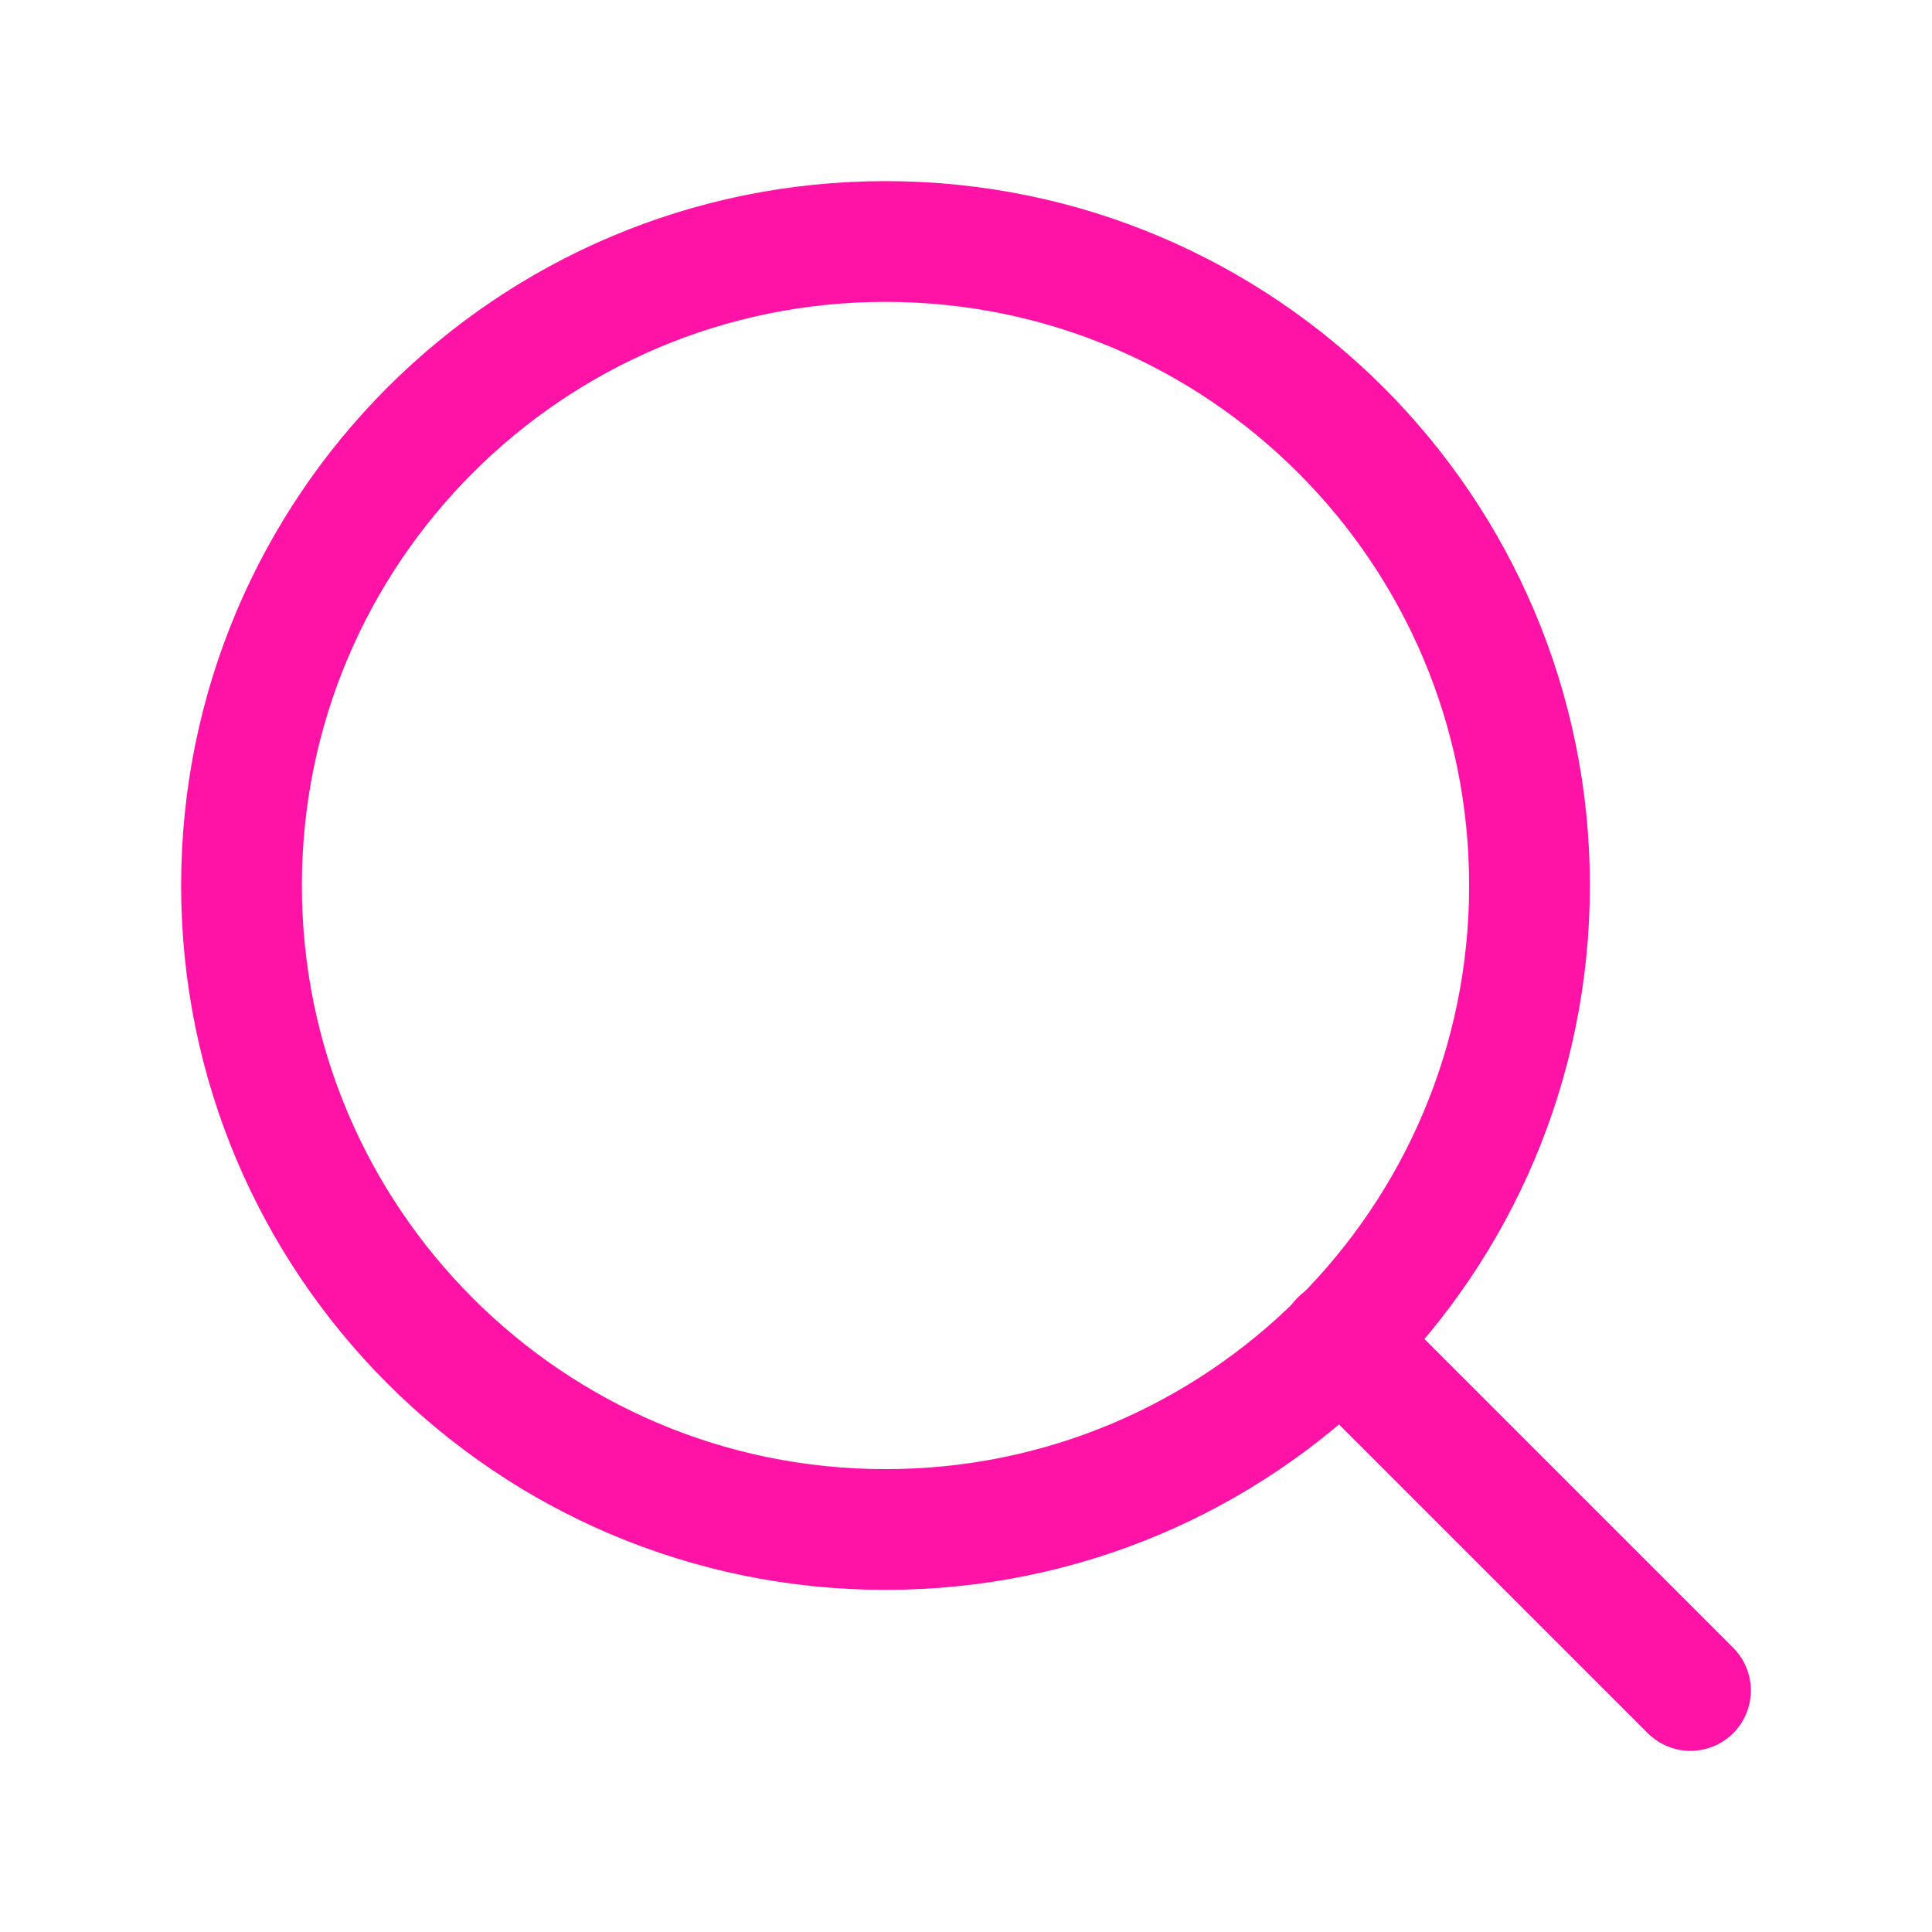
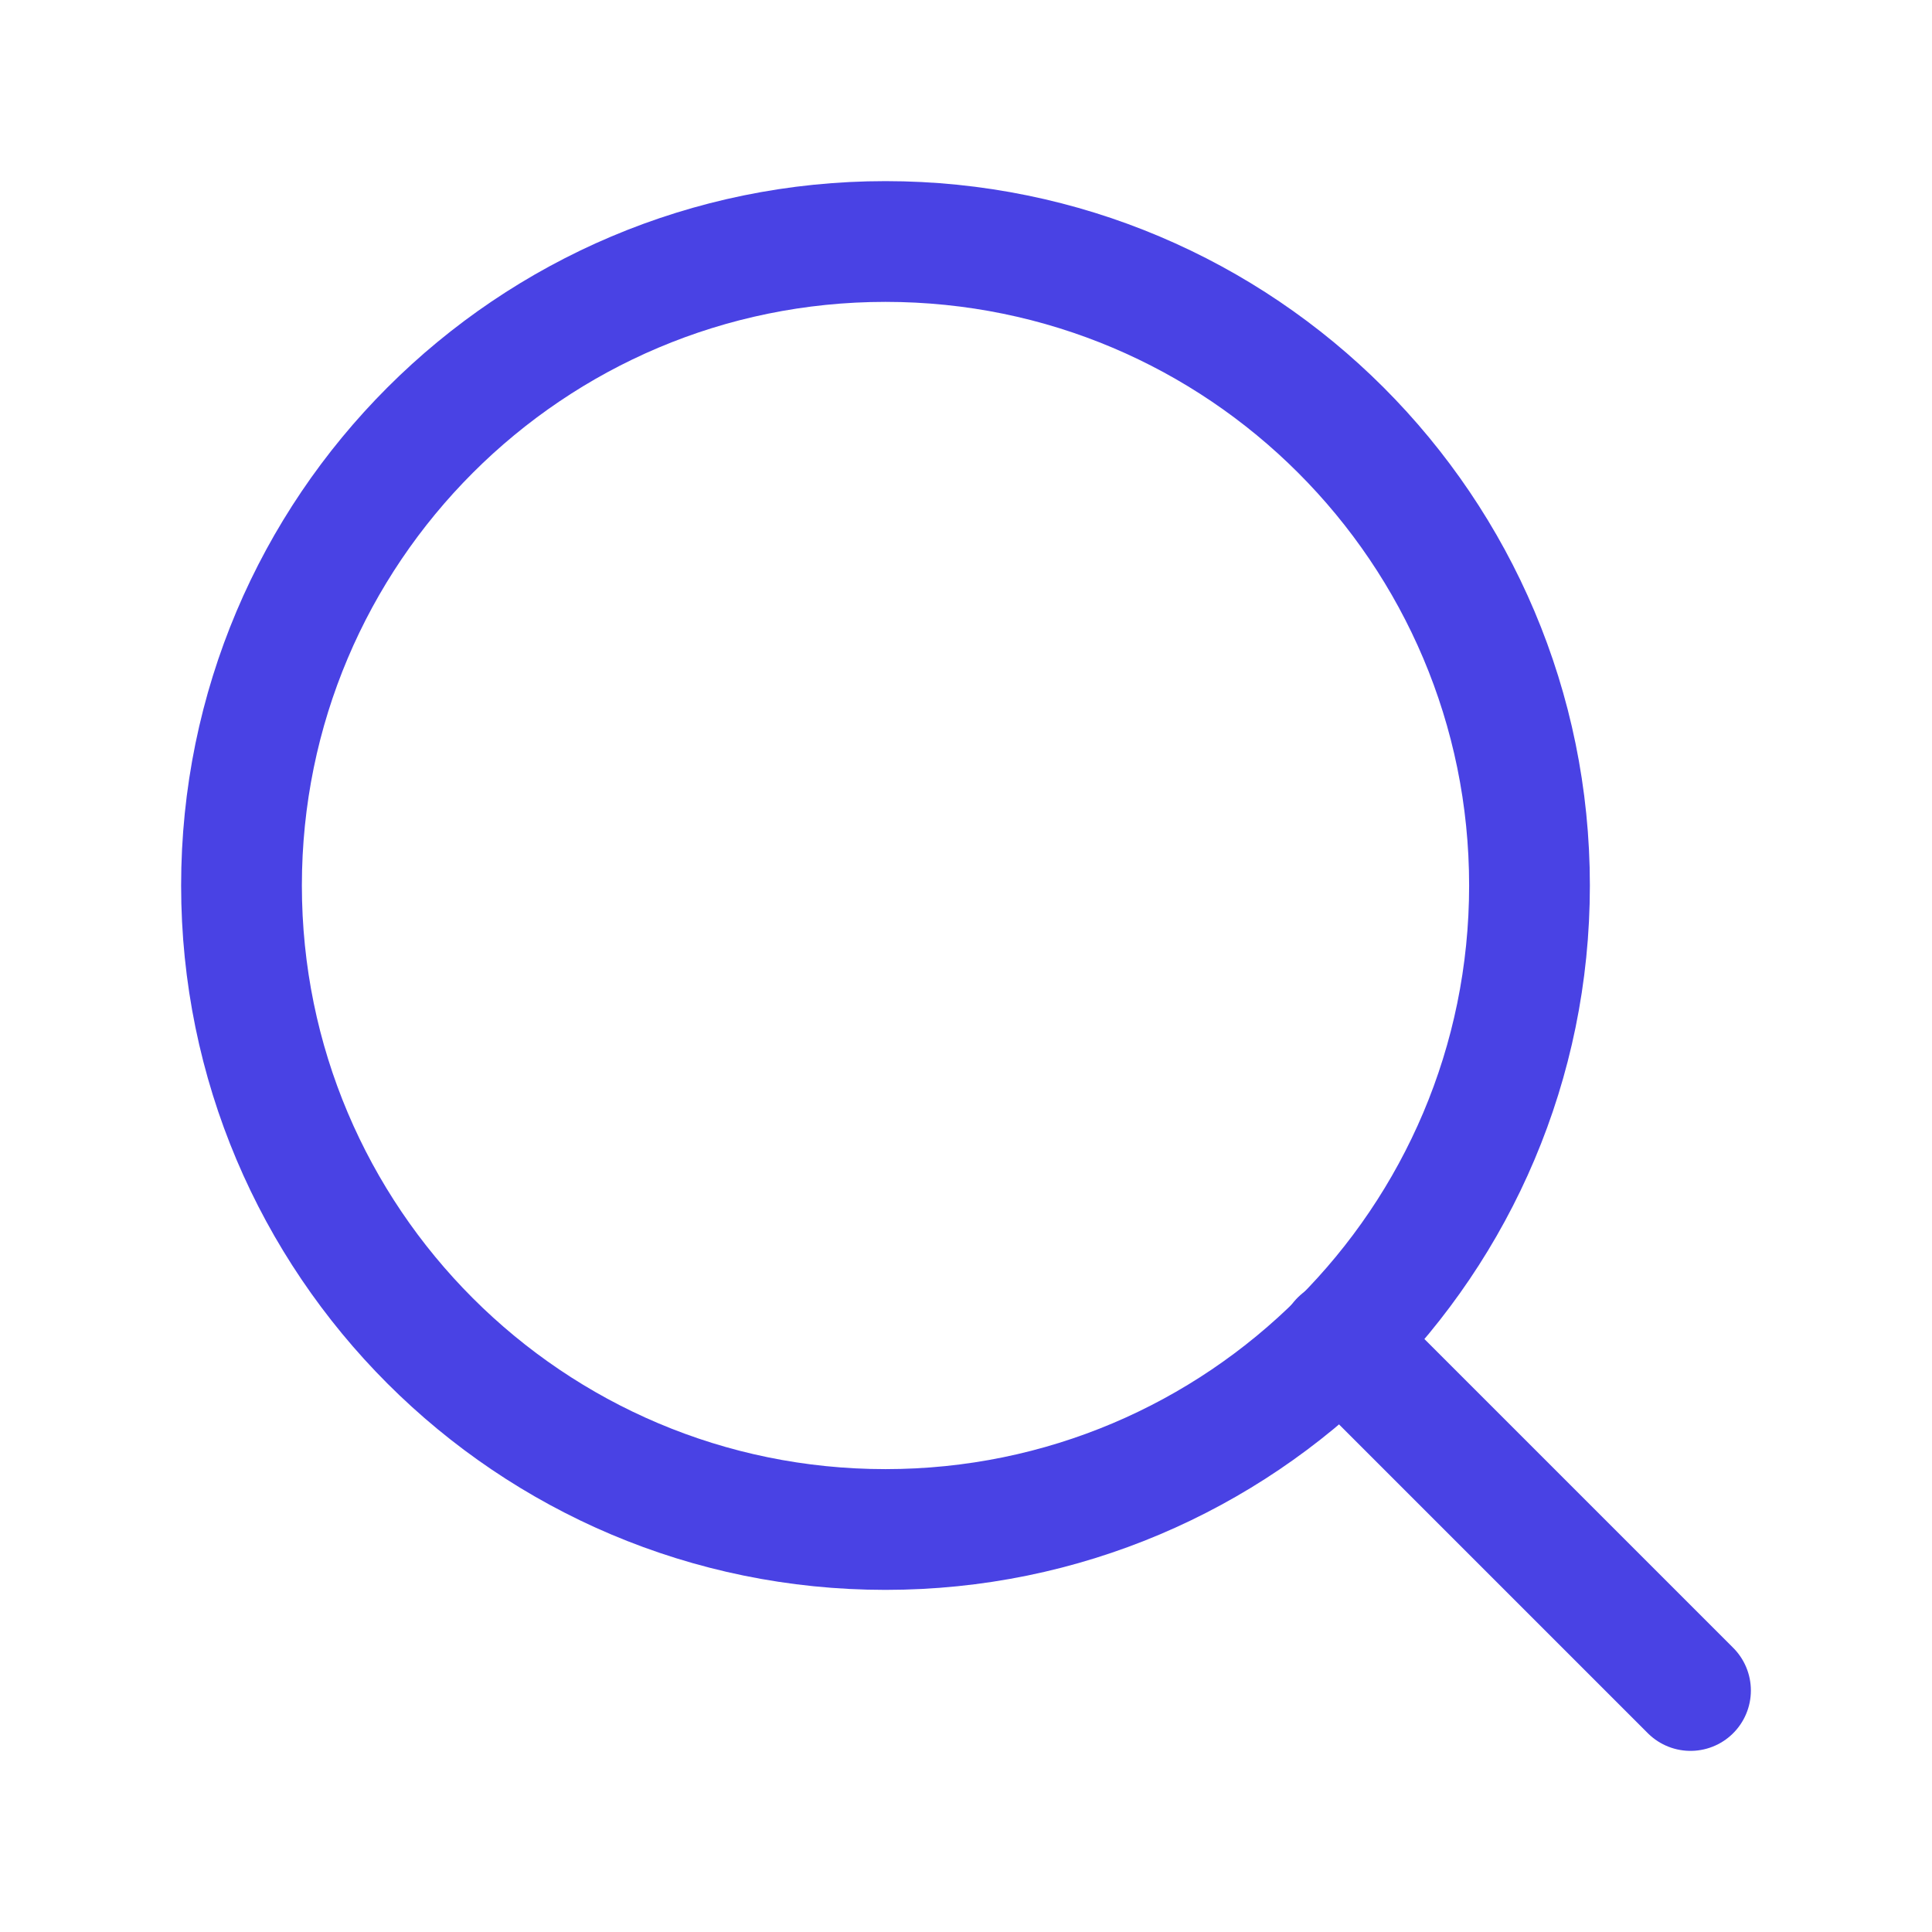
<svg xmlns="http://www.w3.org/2000/svg" width="24" height="24" viewBox="0 0 24 24" fill="none">
-   <path d="M11 19C15.418 19 19 15.418 19 11C19 6.582 15.418 3 11 3C6.582 3 3 6.582 3 11C3 15.418 6.582 19 11 19Z" stroke="#FF13A7" stroke-width="1.5" stroke-linecap="round" stroke-linejoin="round" />
-   <path d="M21 21L16.65 16.65" stroke="#FF13A7" stroke-width="1.5" stroke-linecap="round" stroke-linejoin="round" />
+   <path d="M11 19C15.418 19 19 15.418 19 11C19 6.582 15.418 3 11 3C6.582 3 3 6.582 3 11C3 15.418 6.582 19 11 19Z" stroke="#4942E4" stroke-width="1.5" stroke-linecap="round" stroke-linejoin="round" />
+   <path d="M21 21L16.65 16.65" stroke="#4942E4" stroke-width="1.5" stroke-linecap="round" stroke-linejoin="round" />
</svg>
